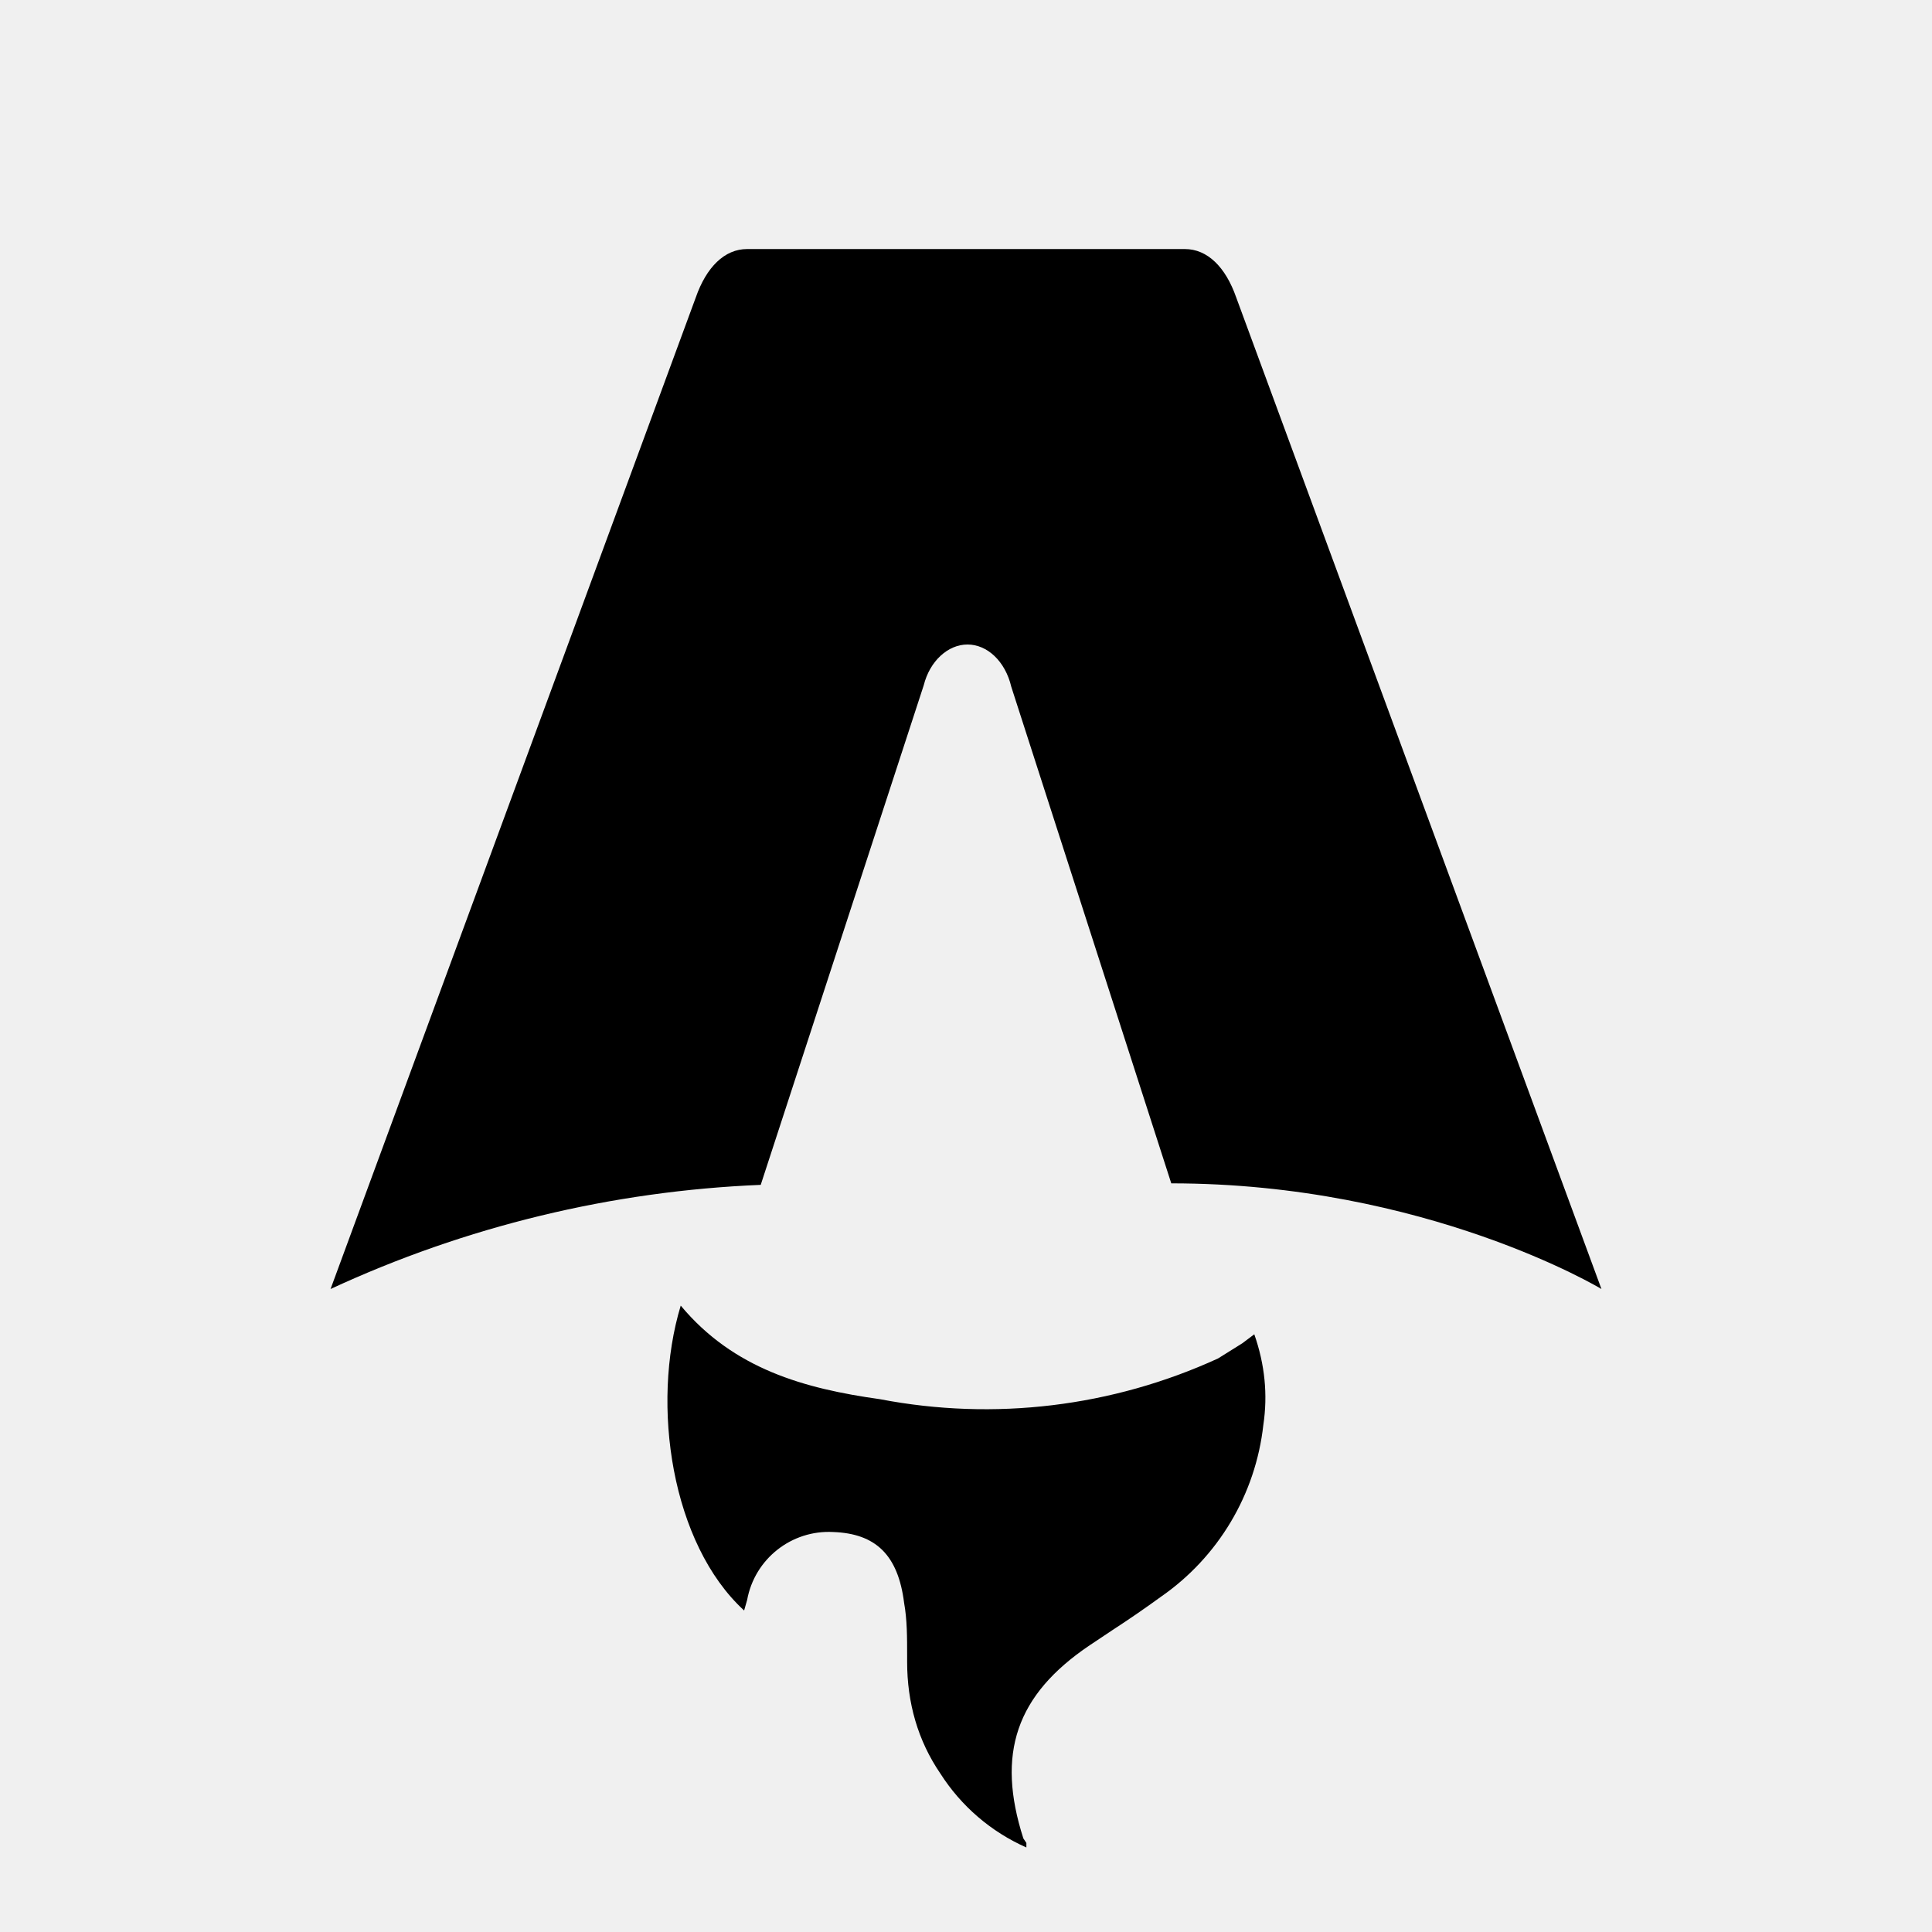
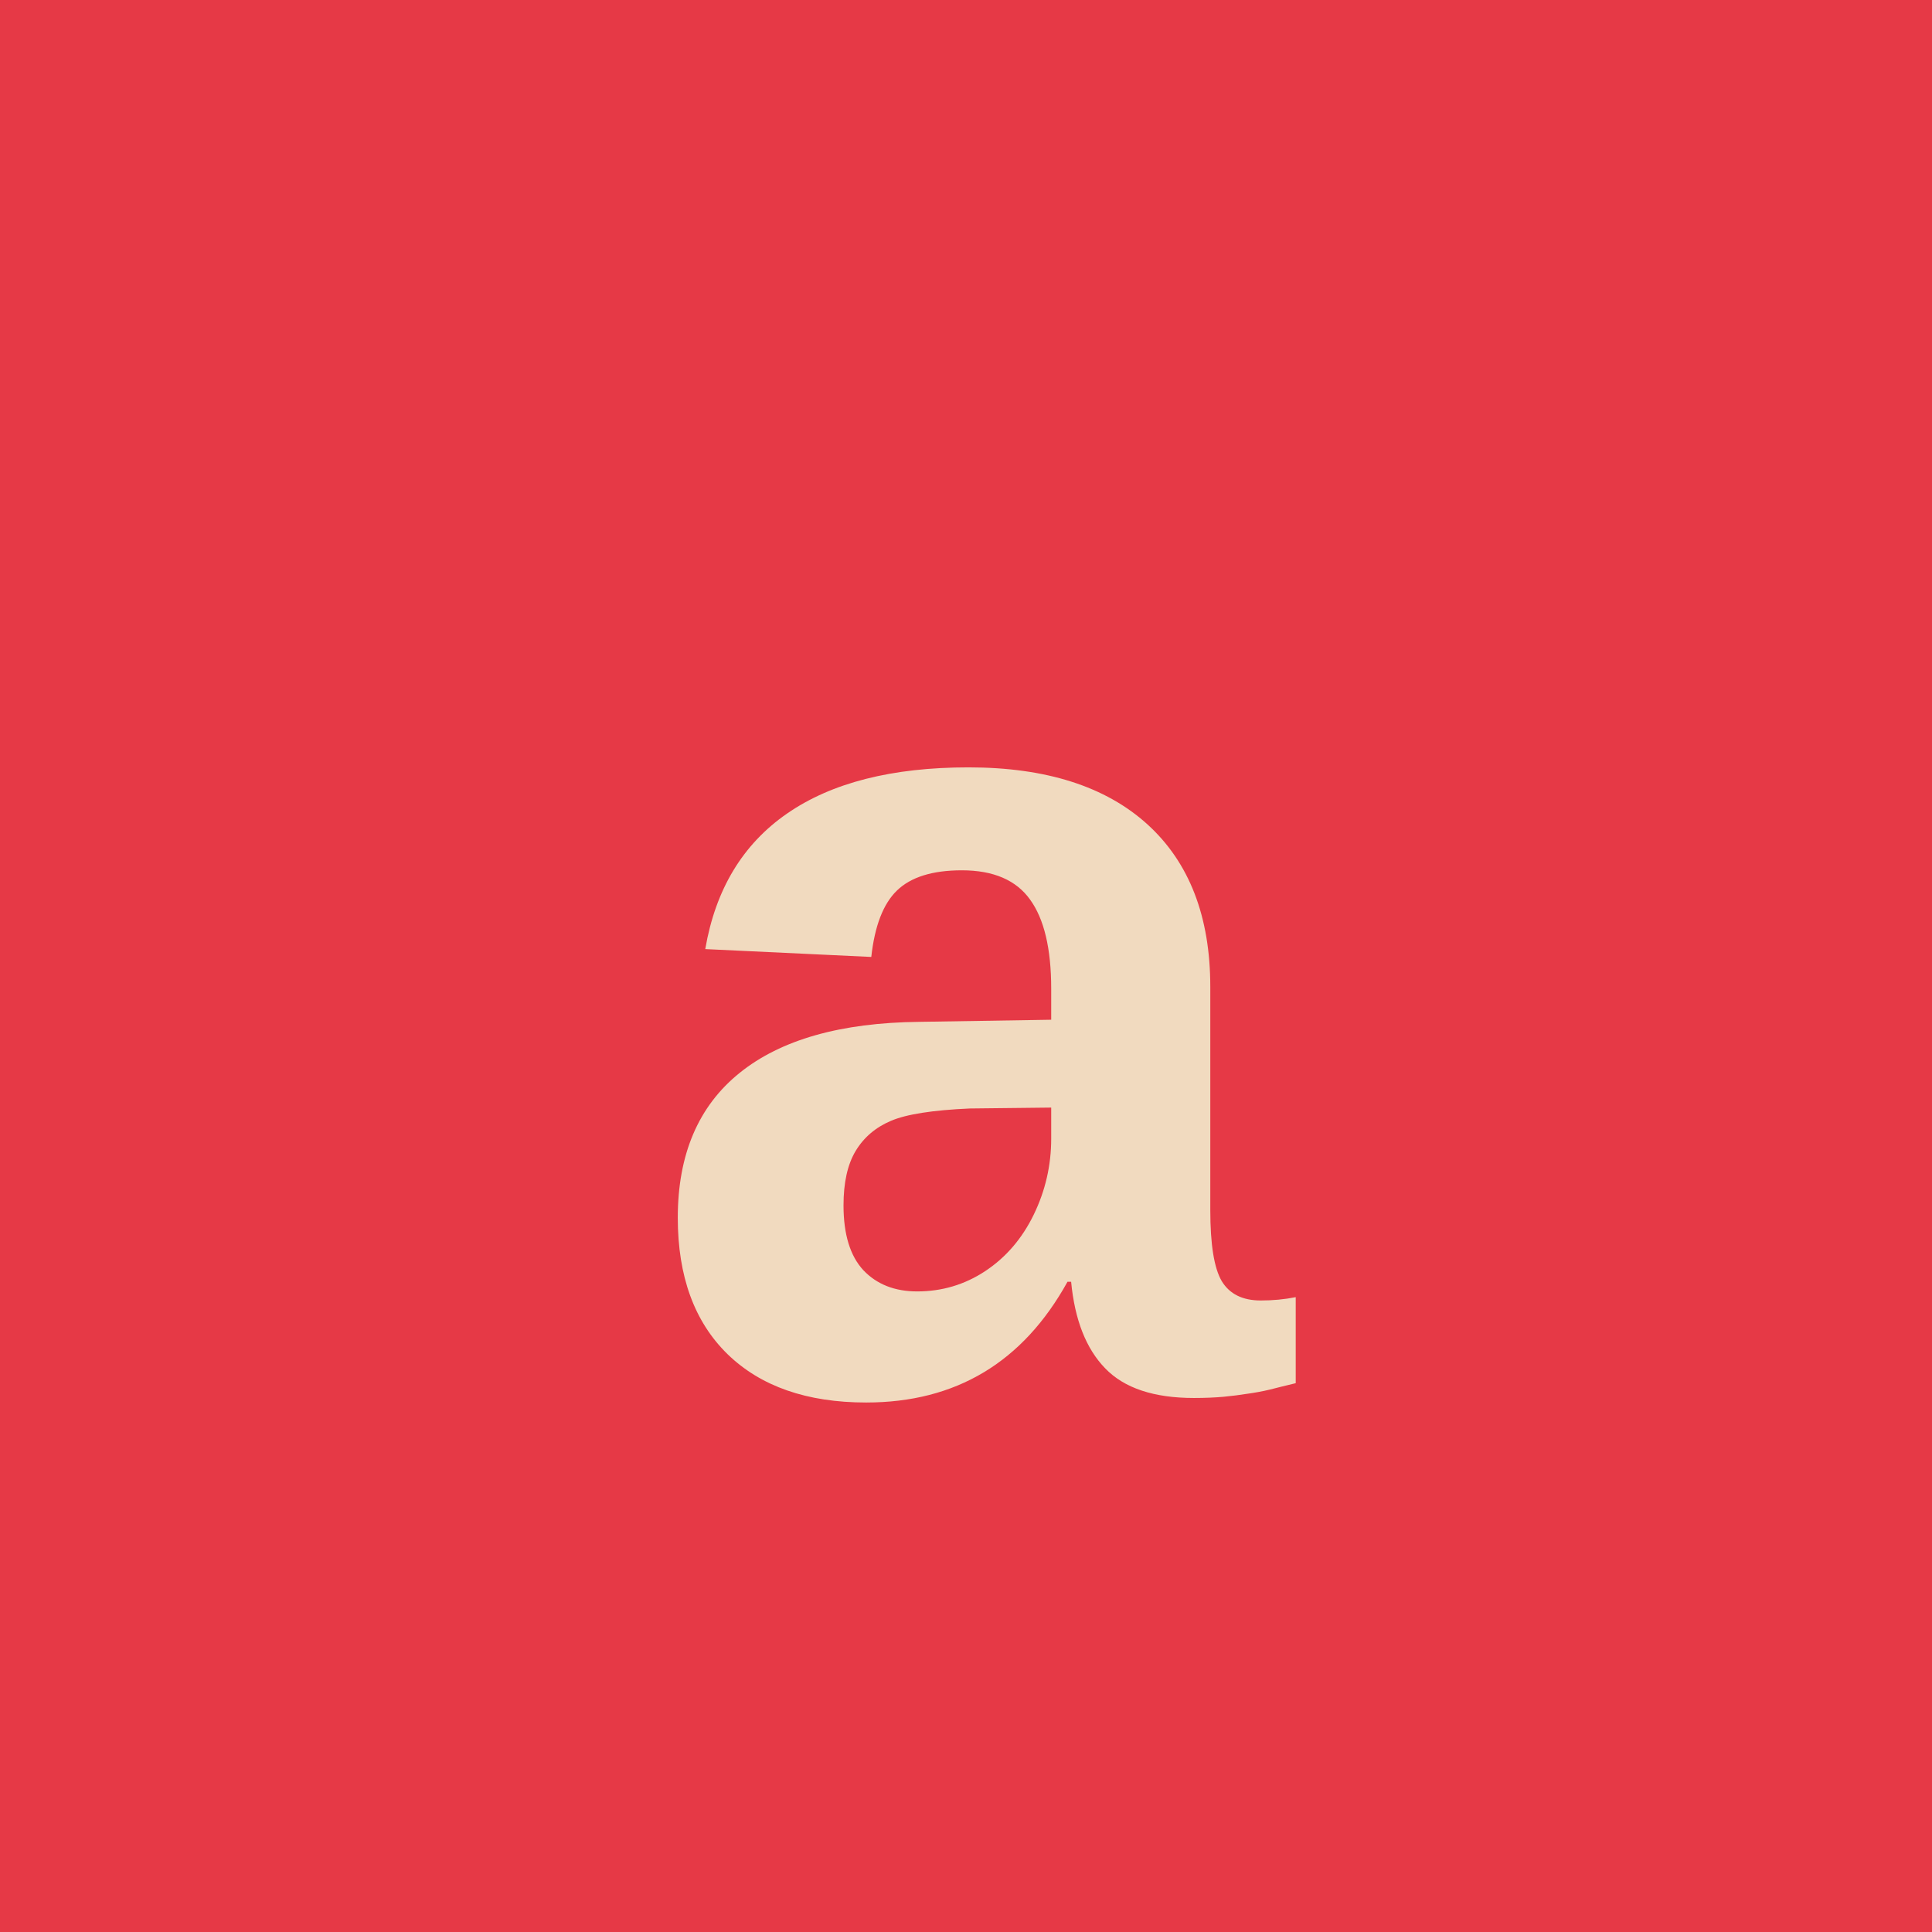
- <svg xmlns="http://www.w3.org/2000/svg" fill="none" viewBox="0 0 128 128">
-   <path d="M50.4 78.5a75.1 75.1 0 0 0-28.5 6.9l24.2-65.7c.7-2 1.9-3.2 3.4-3.2h29c1.5 0 2.7 1.2 3.4 3.2l24.2 65.7s-11.6-7-28.5-7L67 45.5c-.4-1.7-1.6-2.8-2.9-2.8-1.3 0-2.5 1.1-2.9 2.7L50.4 78.5Zm-1.1 28.2Zm-4.2-20.2c-2 6.6-.6 15.8 4.2 20.2a17.5 17.5 0 0 1 .2-.7 5.5 5.5 0 0 1 5.7-4.5c2.8.1 4.3 1.5 4.7 4.7.2 1.1.2 2.3.2 3.5v.4c0 2.7.7 5.2 2.2 7.4a13 13 0 0 0 5.7 4.9v-.3l-.2-.3c-1.8-5.6-.5-9.5 4.4-12.8l1.5-1a73 73 0 0 0 3.2-2.2 16 16 0 0 0 6.8-11.4c.3-2 .1-4-.6-6l-.8.6-1.6 1a37 37 0 0 1-22.4 2.7c-5-.7-9.7-2-13.2-6.2Z" />
-   <style>
-         path { fill: #000; }
-         @media (prefers-color-scheme: dark) {
-             path { fill: #FFF; }
-         }
-     </style>
+ <svg xmlns="http://www.w3.org/2000/svg" viewBox="0 0 100 100">
+   <rect width="100" height="100" fill="#E63946" />
+   <text x="50" y="72" font-family="Arial, sans-serif" font-size="60" font-weight="700" fill="#F1DABF" text-anchor="middle">a</text>
</svg>
